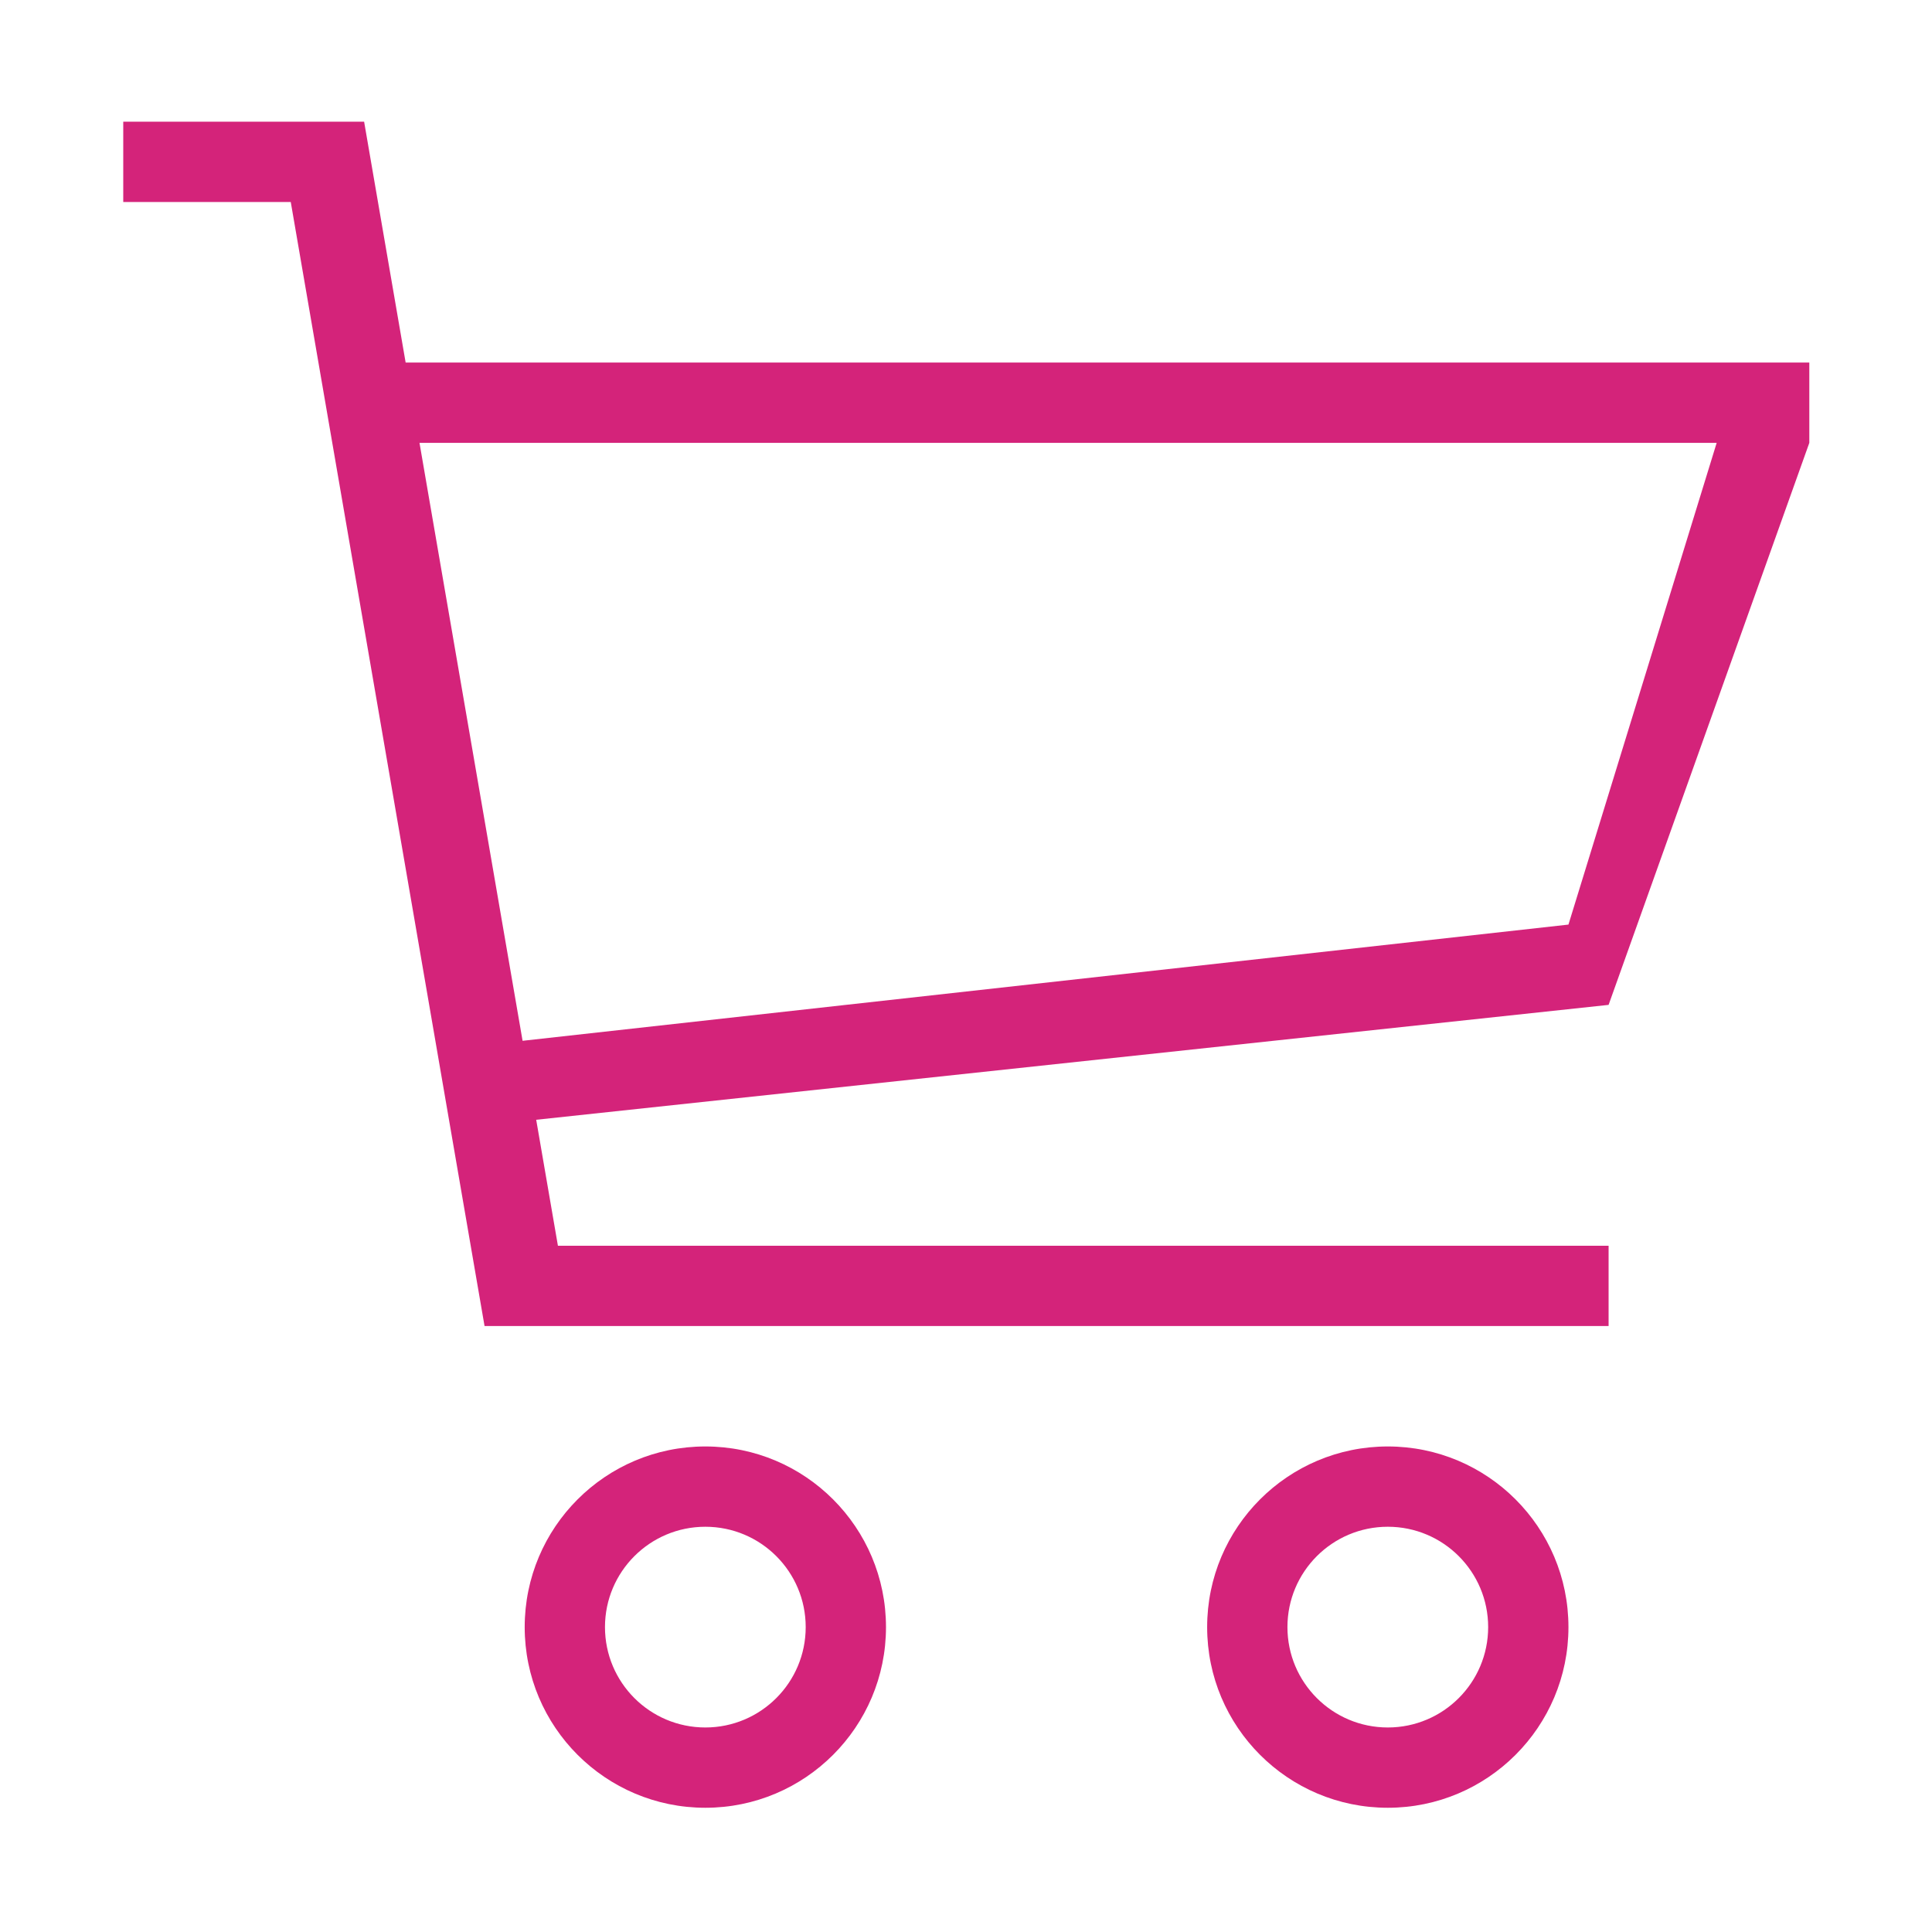
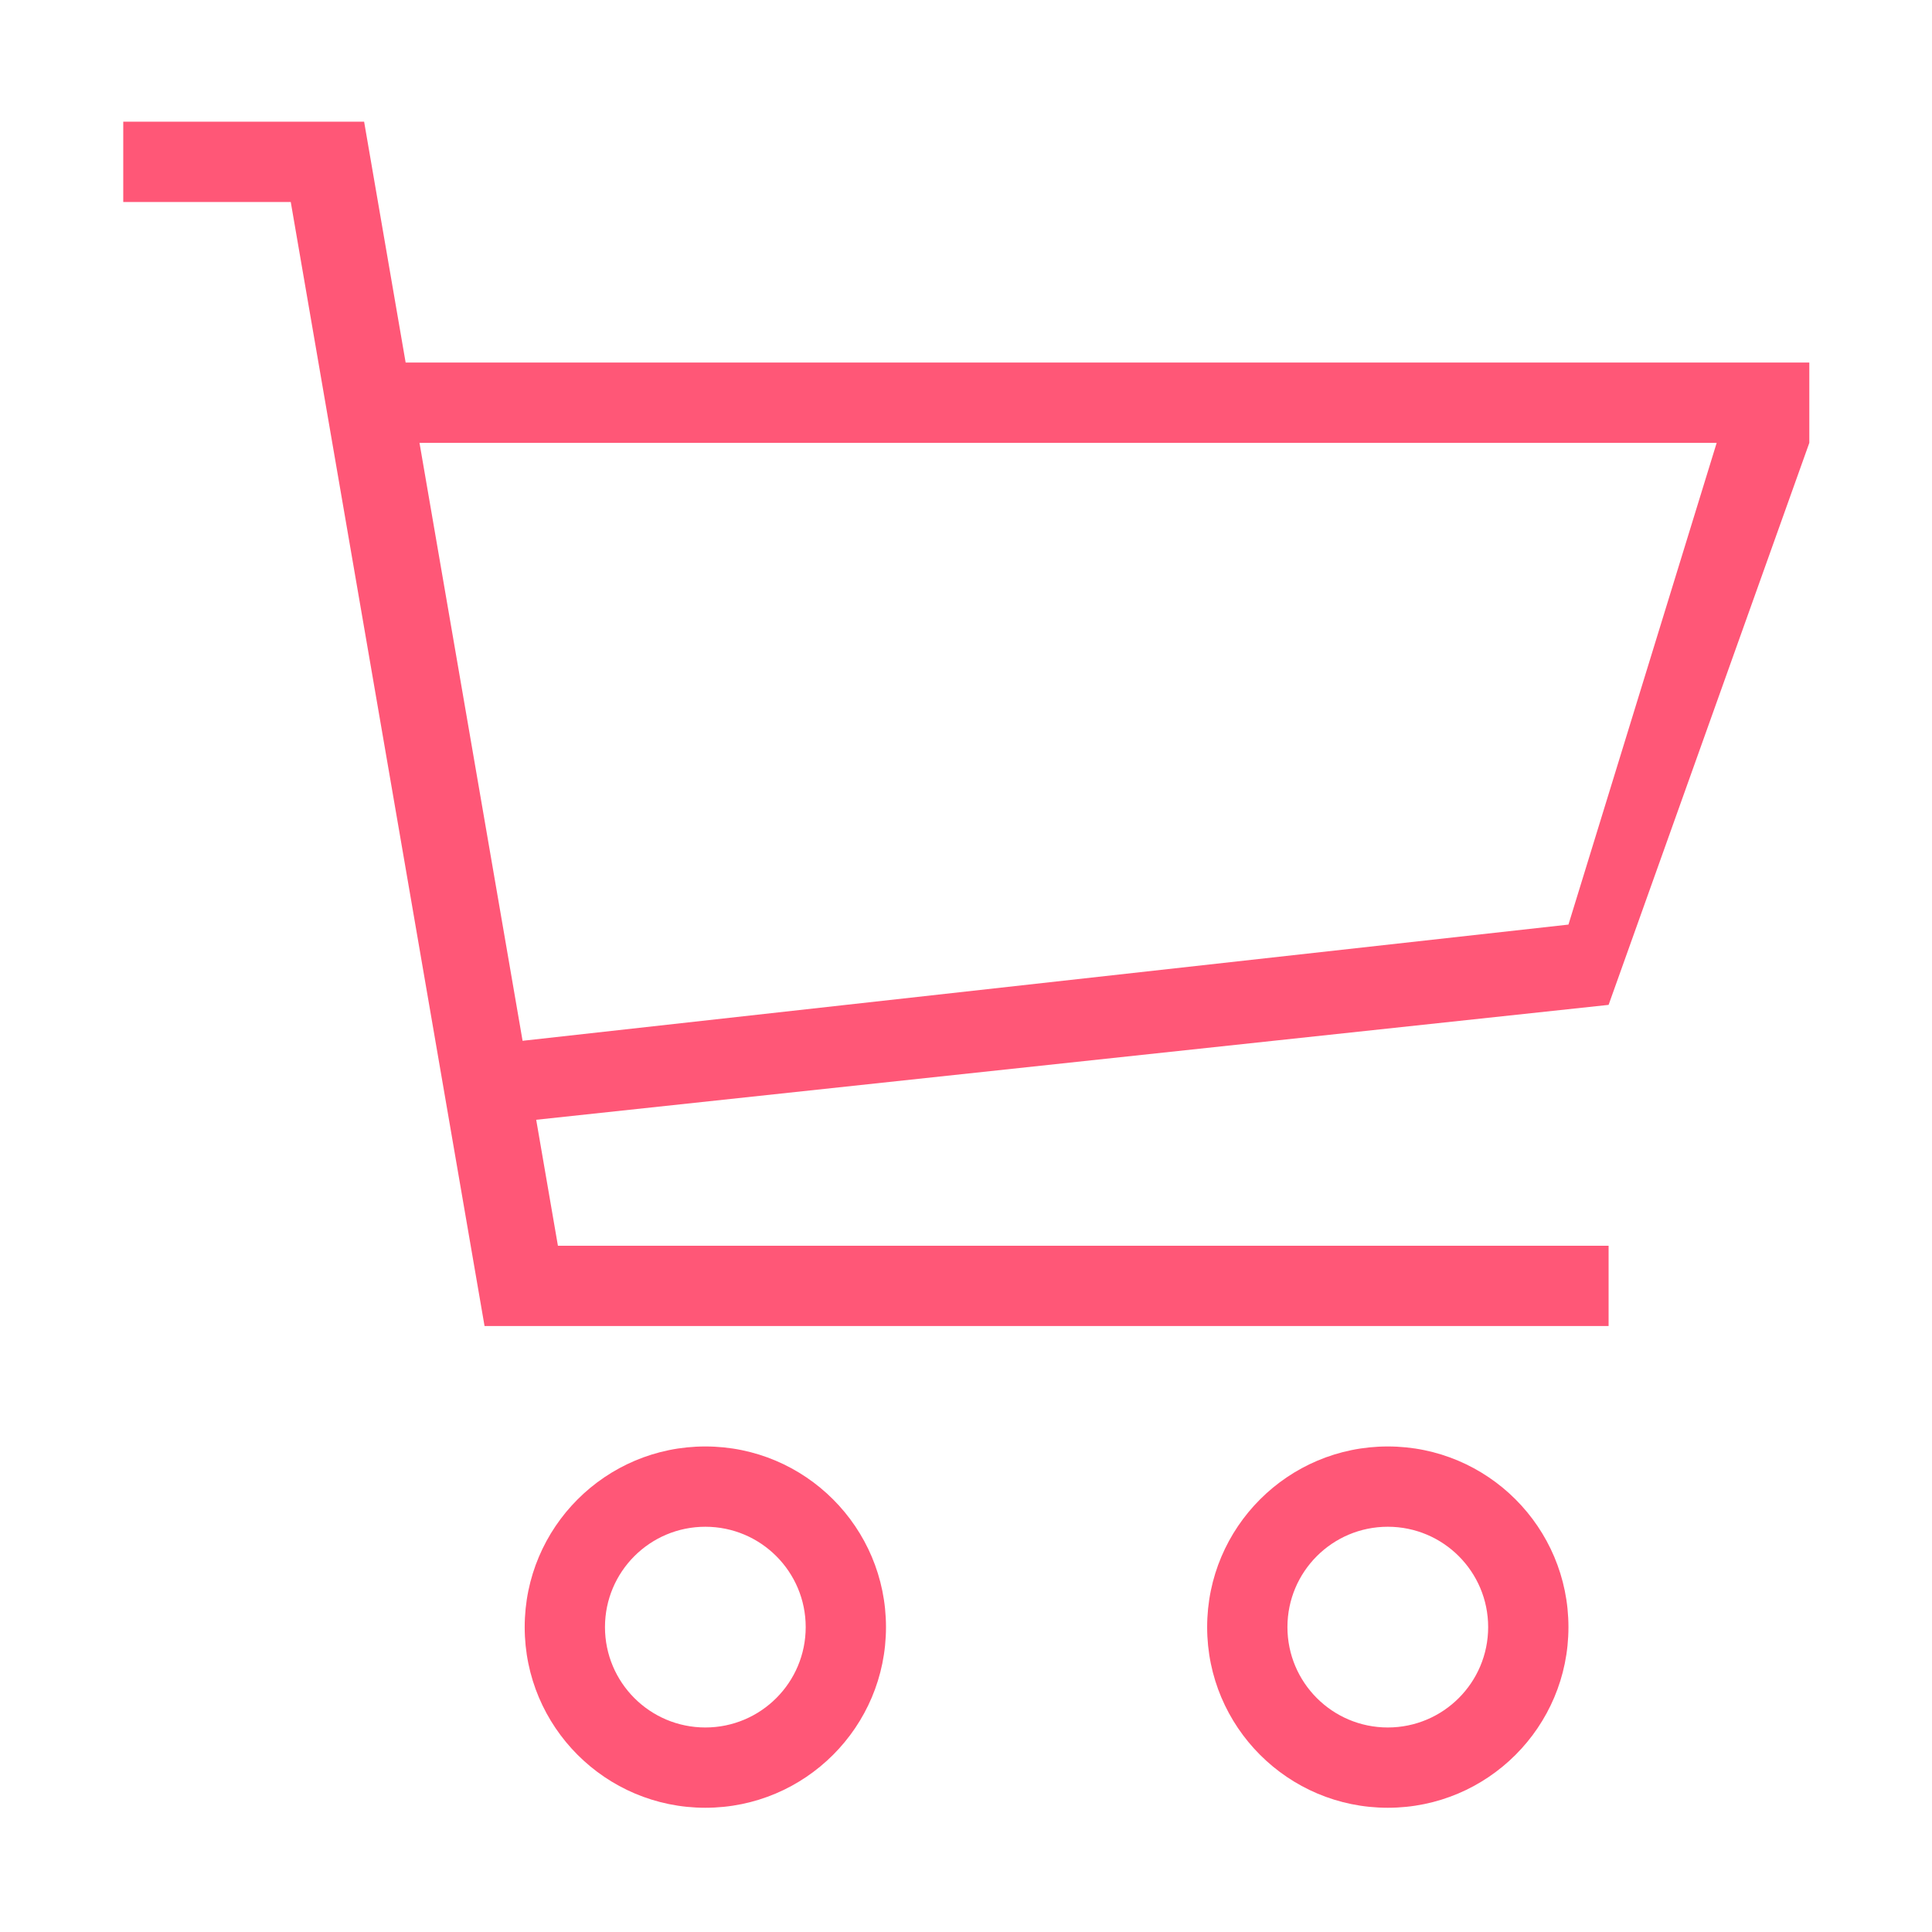
<svg xmlns="http://www.w3.org/2000/svg" class="icon" width="200px" height="200.00px" viewBox="0 0 1024 1024" version="1.1">
-   <path fill="#d4237a" d="M373.845 766.655c-52.878 0-95.746 42.868-95.746 95.752 0 52.876 42.866 95.746 95.746 95.746 52.881 0 95.748-42.868 95.748-95.746C469.592 809.523 426.726 766.655 373.845 766.655zM373.845 915.598c-29.377 0-53.194-23.816-53.194-53.198 0-29.373 23.816-53.189 53.194-53.189 29.377 0 53.194 23.816 53.194 53.189C427.039 891.782 403.223 915.598 373.845 915.598zM215.002 192.167l-22.011-127.668L65.325 64.499l0 42.558 88.781 0 102.716 595.77 595.766 0 0-42.554L295.71 660.273l-11.512-66.769 568.389-60.897L958.975 234.725l0-42.558L215.002 192.167zM831.311 490.052l-554.331 61.59-54.641-316.917 687.533 0L831.311 490.052zM735.562 766.655c-52.878 0-95.748 42.868-95.748 95.752 0 52.876 42.868 95.746 95.748 95.746s95.748-42.868 95.748-95.746C831.309 809.523 788.44 766.655 735.562 766.655zM735.562 915.598c-29.379 0-53.194-23.816-53.194-53.198 0-29.377 23.814-53.191 53.194-53.191 29.377 0 53.194 23.814 53.194 53.191C788.755 891.782 764.939 915.598 735.562 915.598z" />
+   <path fill="#ff5777" d="M373.845 766.655c-52.878 0-95.746 42.868-95.746 95.752 0 52.876 42.866 95.746 95.746 95.746 52.881 0 95.748-42.868 95.748-95.746C469.592 809.523 426.726 766.655 373.845 766.655zM373.845 915.598c-29.377 0-53.194-23.816-53.194-53.198 0-29.373 23.816-53.189 53.194-53.189 29.377 0 53.194 23.816 53.194 53.189C427.039 891.782 403.223 915.598 373.845 915.598zM215.002 192.167l-22.011-127.668L65.325 64.499l0 42.558 88.781 0 102.716 595.77 595.766 0 0-42.554L295.71 660.273l-11.512-66.769 568.389-60.897L958.975 234.725l0-42.558L215.002 192.167zM831.311 490.052l-554.331 61.59-54.641-316.917 687.533 0L831.311 490.052zM735.562 766.655c-52.878 0-95.748 42.868-95.748 95.752 0 52.876 42.868 95.746 95.748 95.746s95.748-42.868 95.748-95.746C831.309 809.523 788.44 766.655 735.562 766.655zM735.562 915.598c-29.379 0-53.194-23.816-53.194-53.198 0-29.377 23.814-53.191 53.194-53.191 29.377 0 53.194 23.814 53.194 53.191C788.755 891.782 764.939 915.598 735.562 915.598z" />
</svg>
